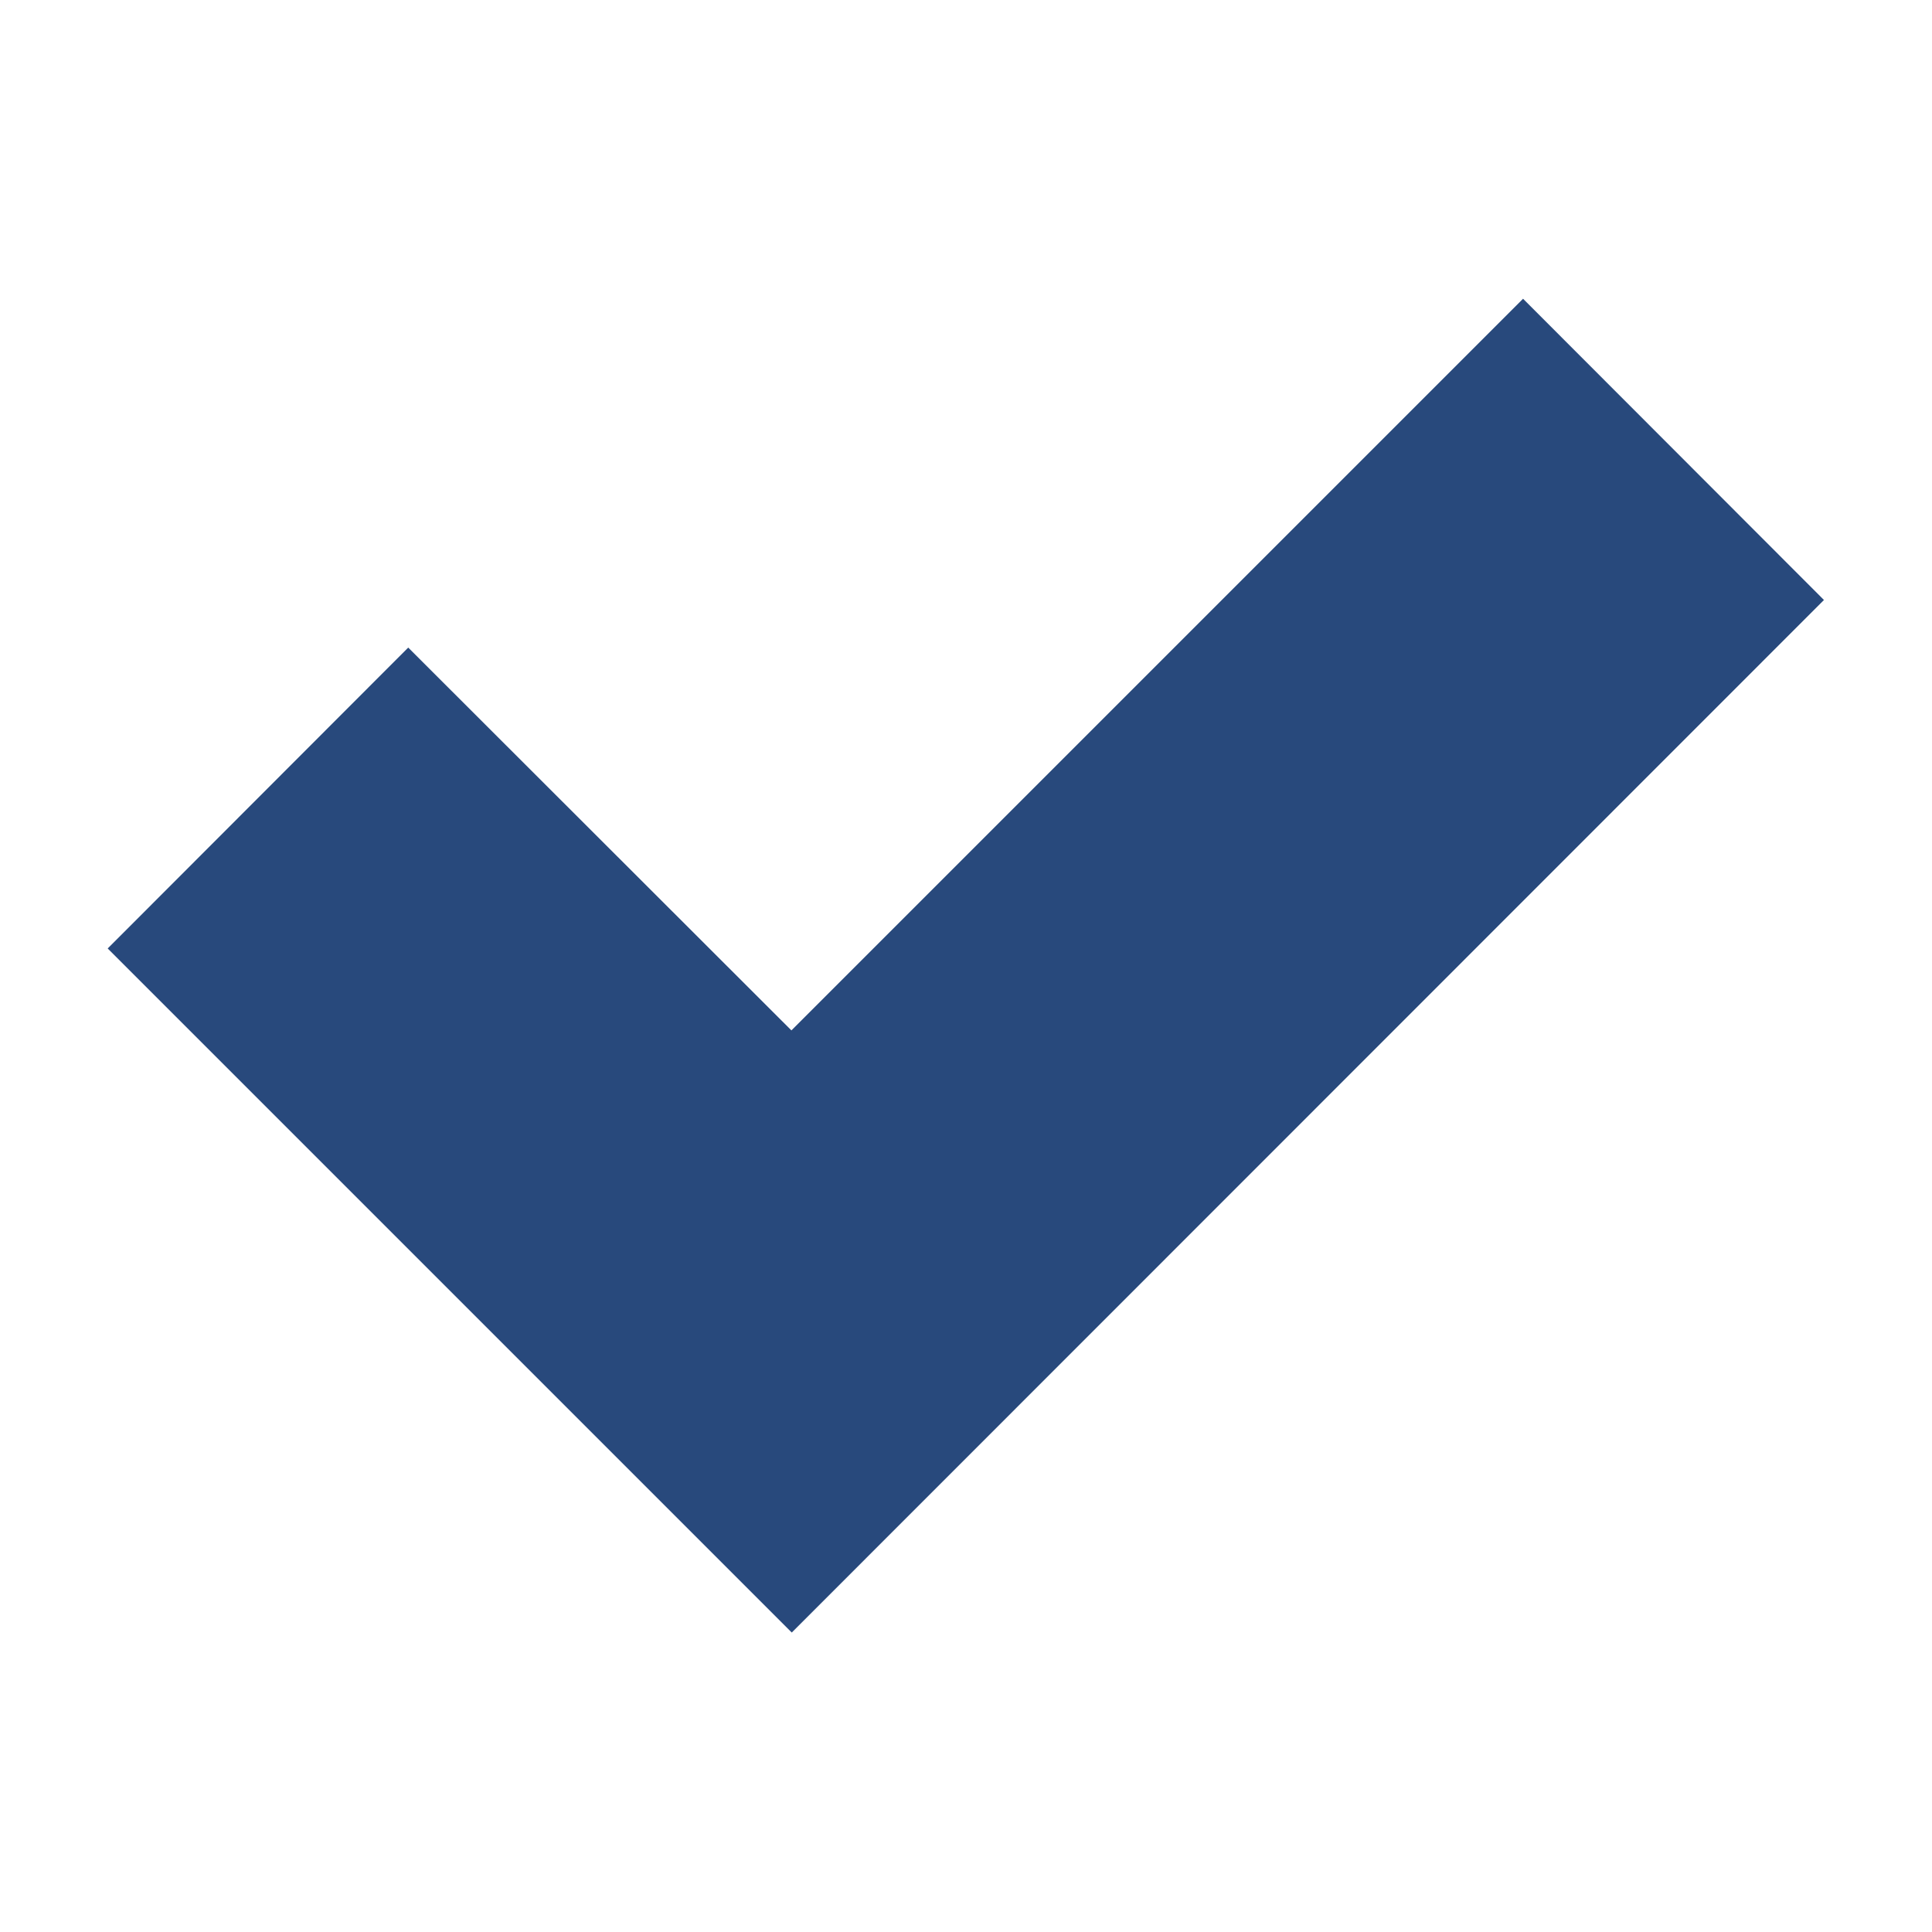
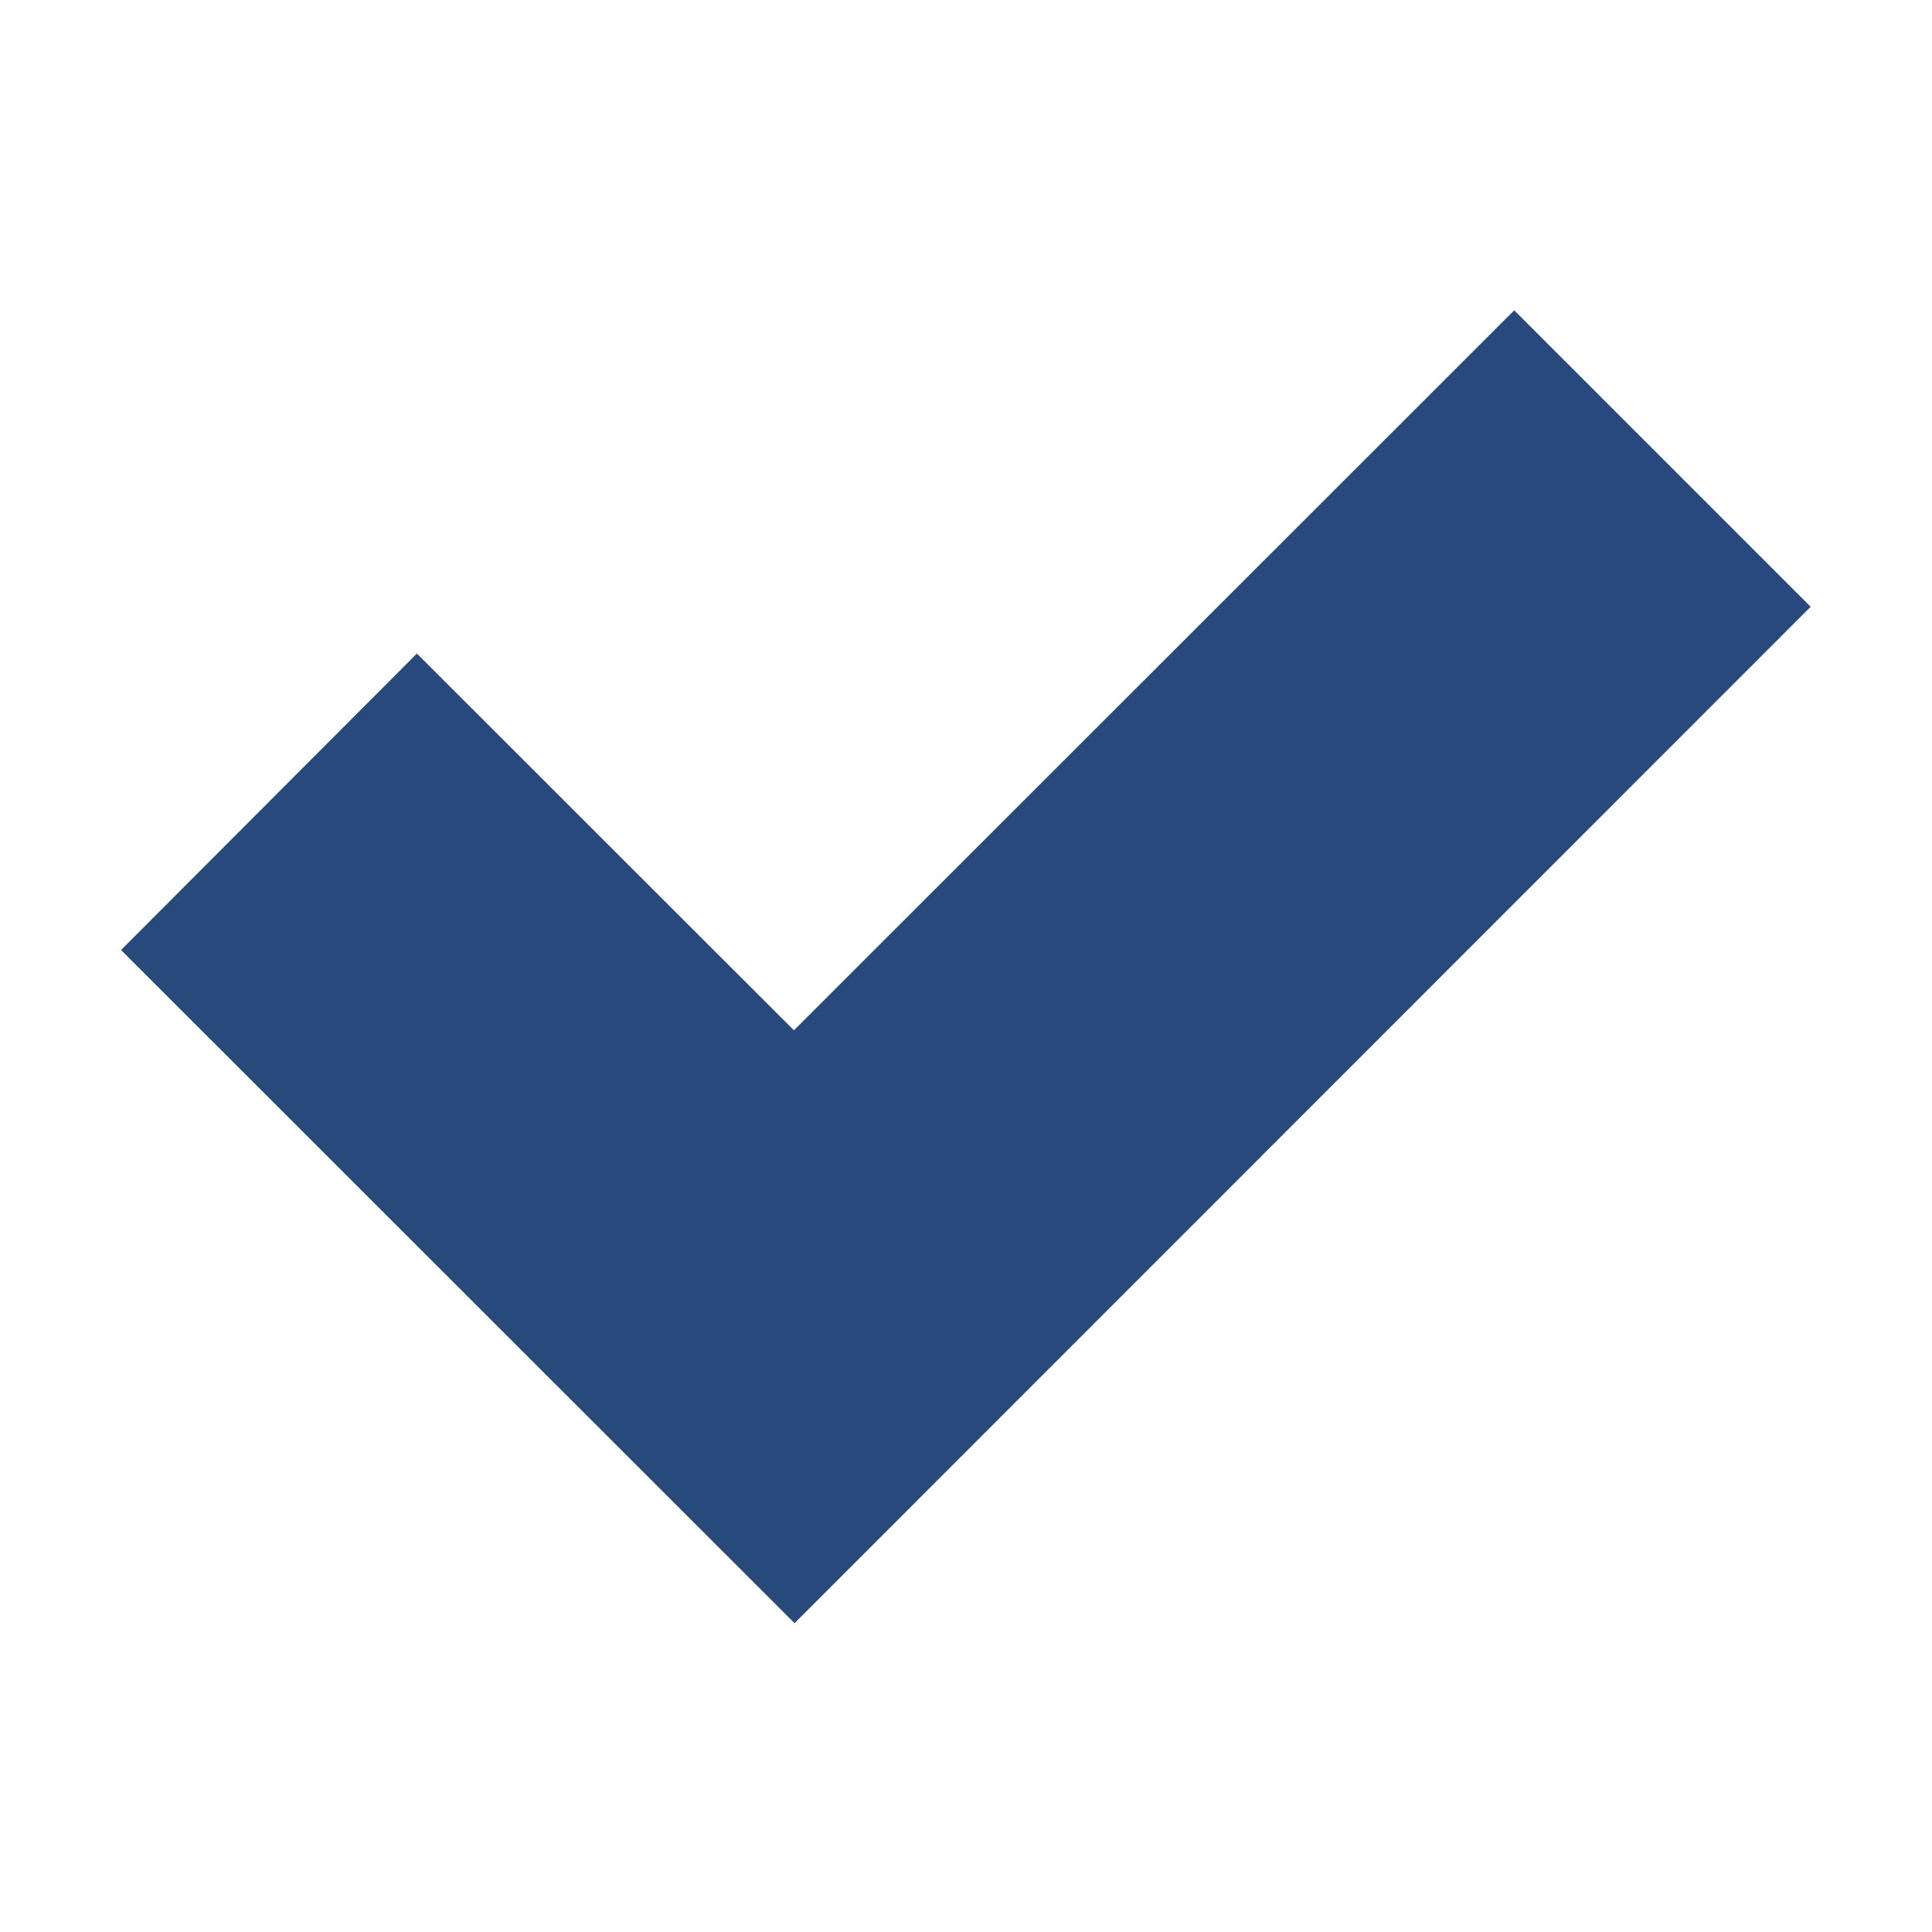
- <svg xmlns="http://www.w3.org/2000/svg" width="16" height="16" viewBox="0 0 54 54">
-   <path fill="#28497c" d="m50.98 16.77-8.41-8.42L22.12 28.8 11.41 18.1l-8.4 8.41 19.12 19.12 28.85-28.86z" />
+ <svg xmlns="http://www.w3.org/2000/svg" viewBox="0 0 64 64">
+   <path fill="none" d="M0 0h64v64H0z" />
+   <path fill="#28497c" d="m59.98 20.1-9.82-9.82L26.3 34.13 13.81 21.65l-9.8 9.82 22.31 22.3L59.98 20.1z" />
</svg>
